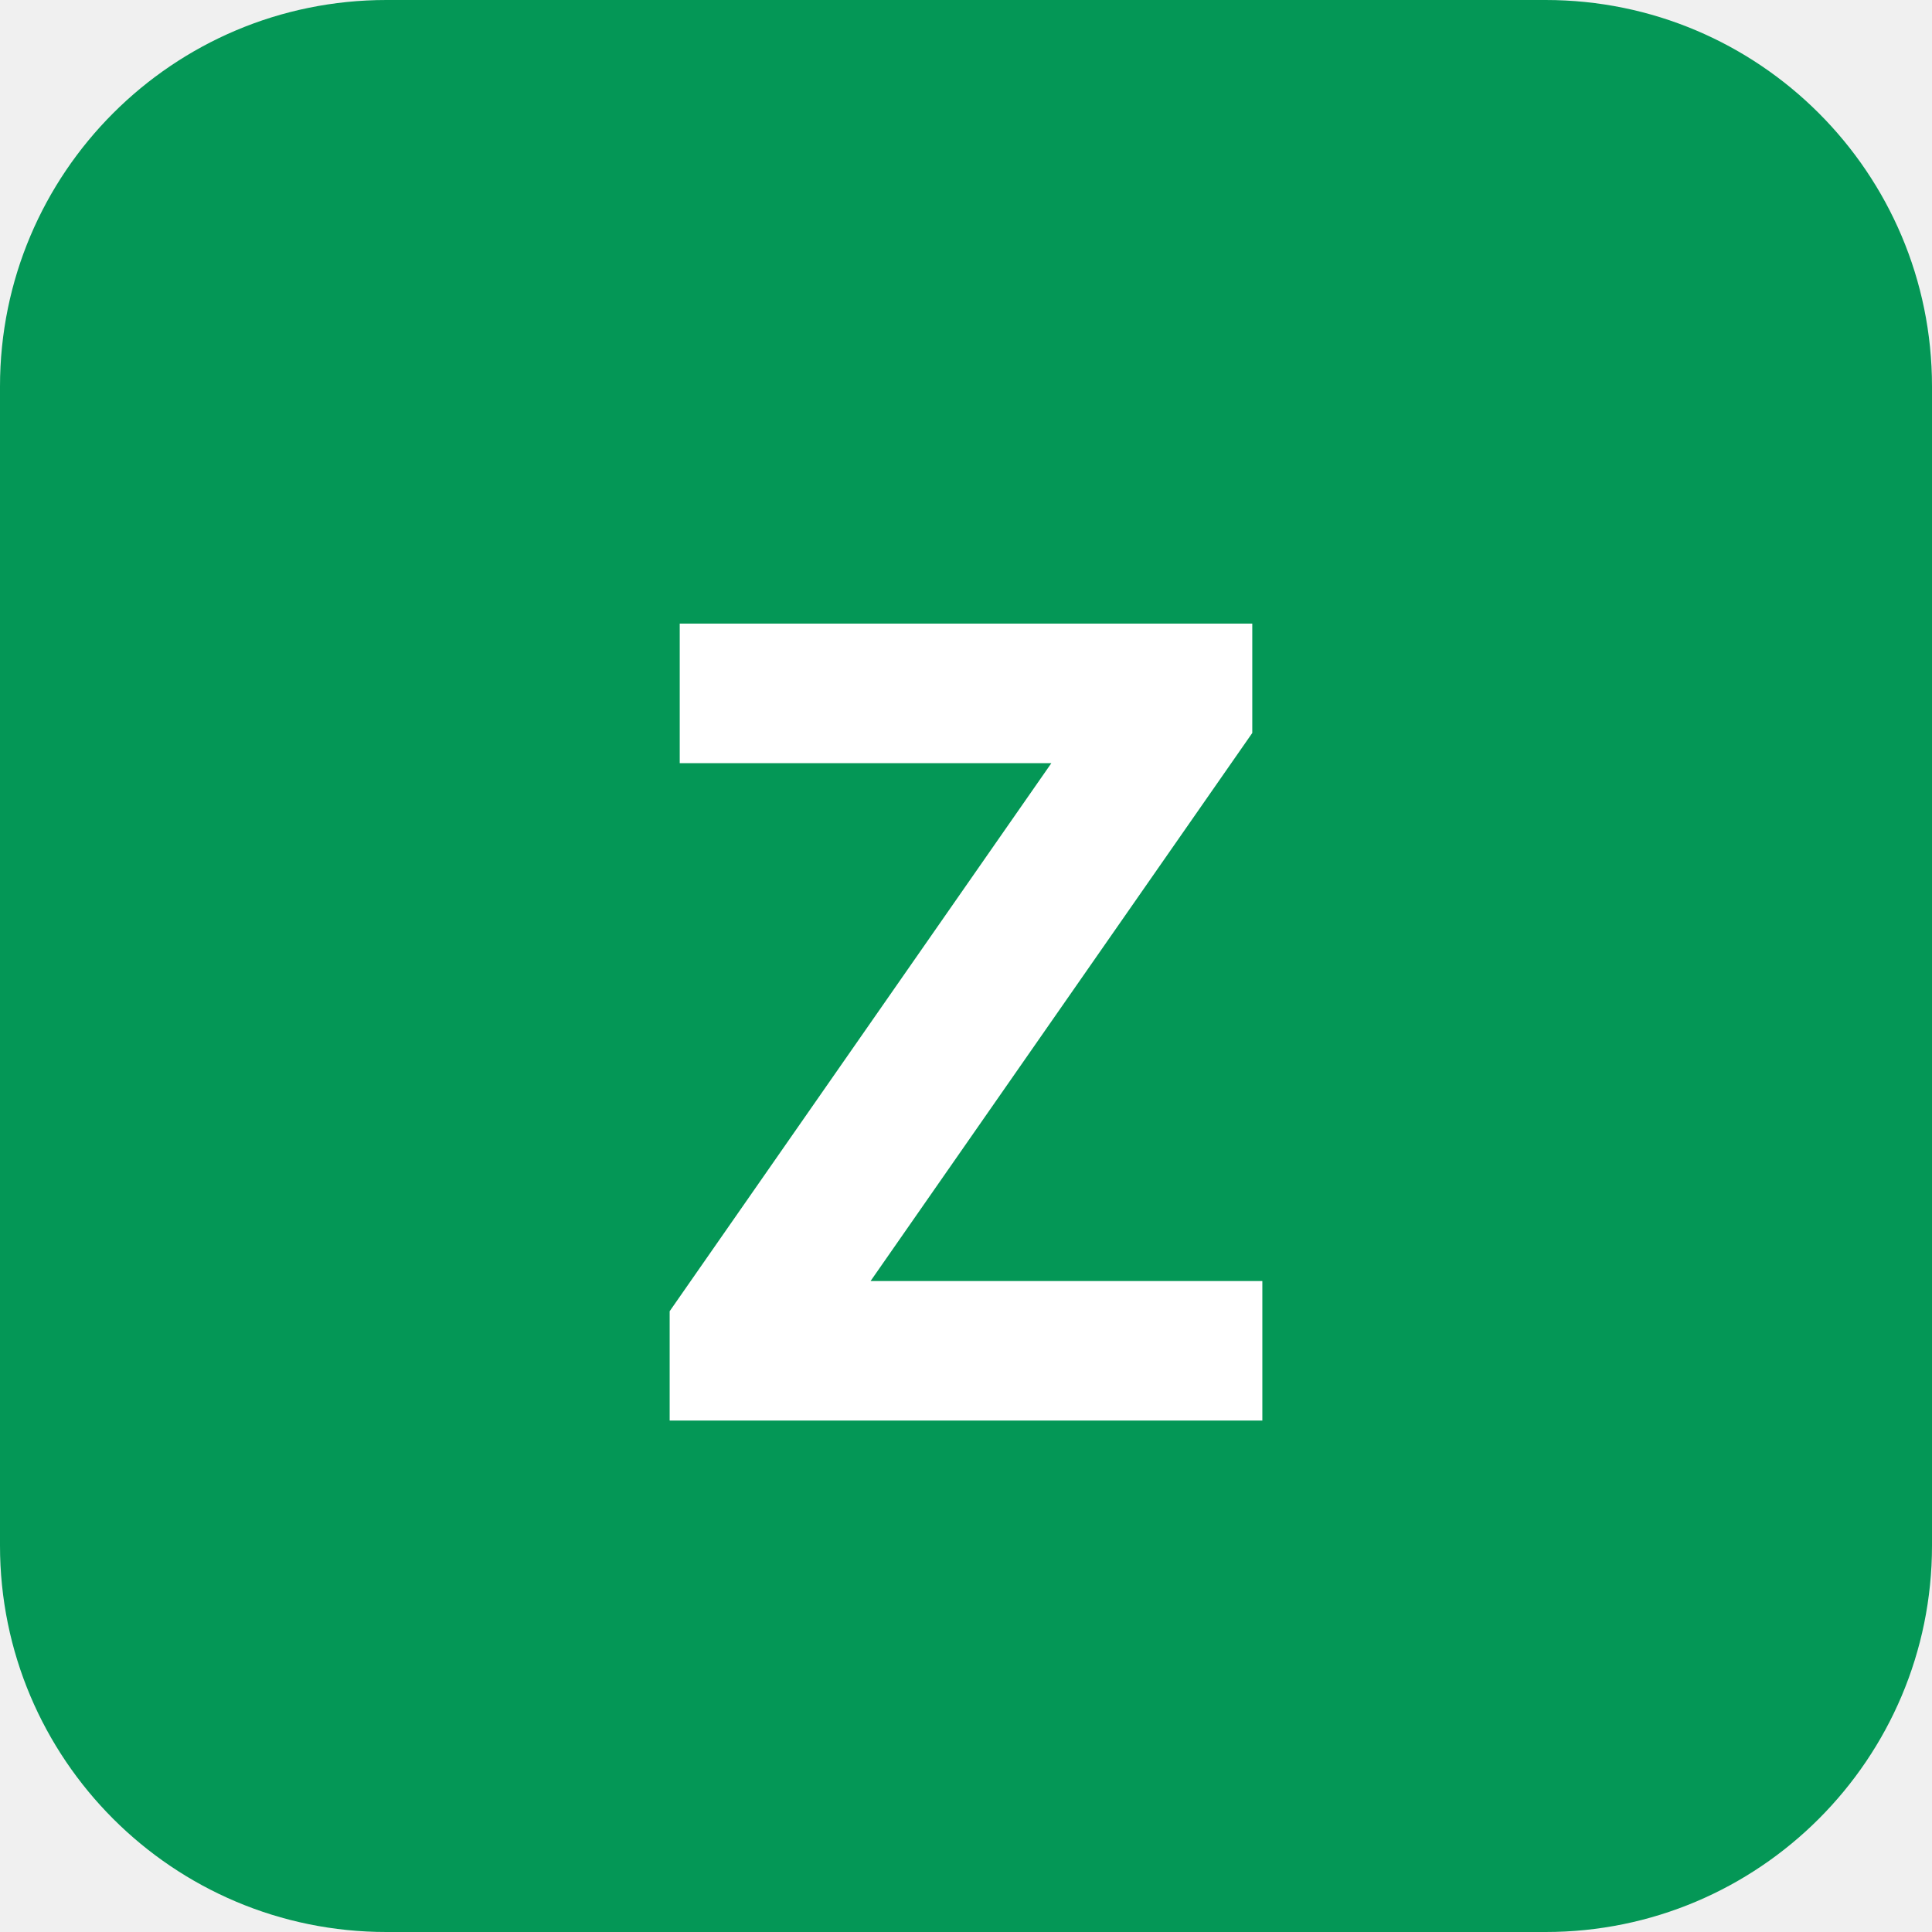
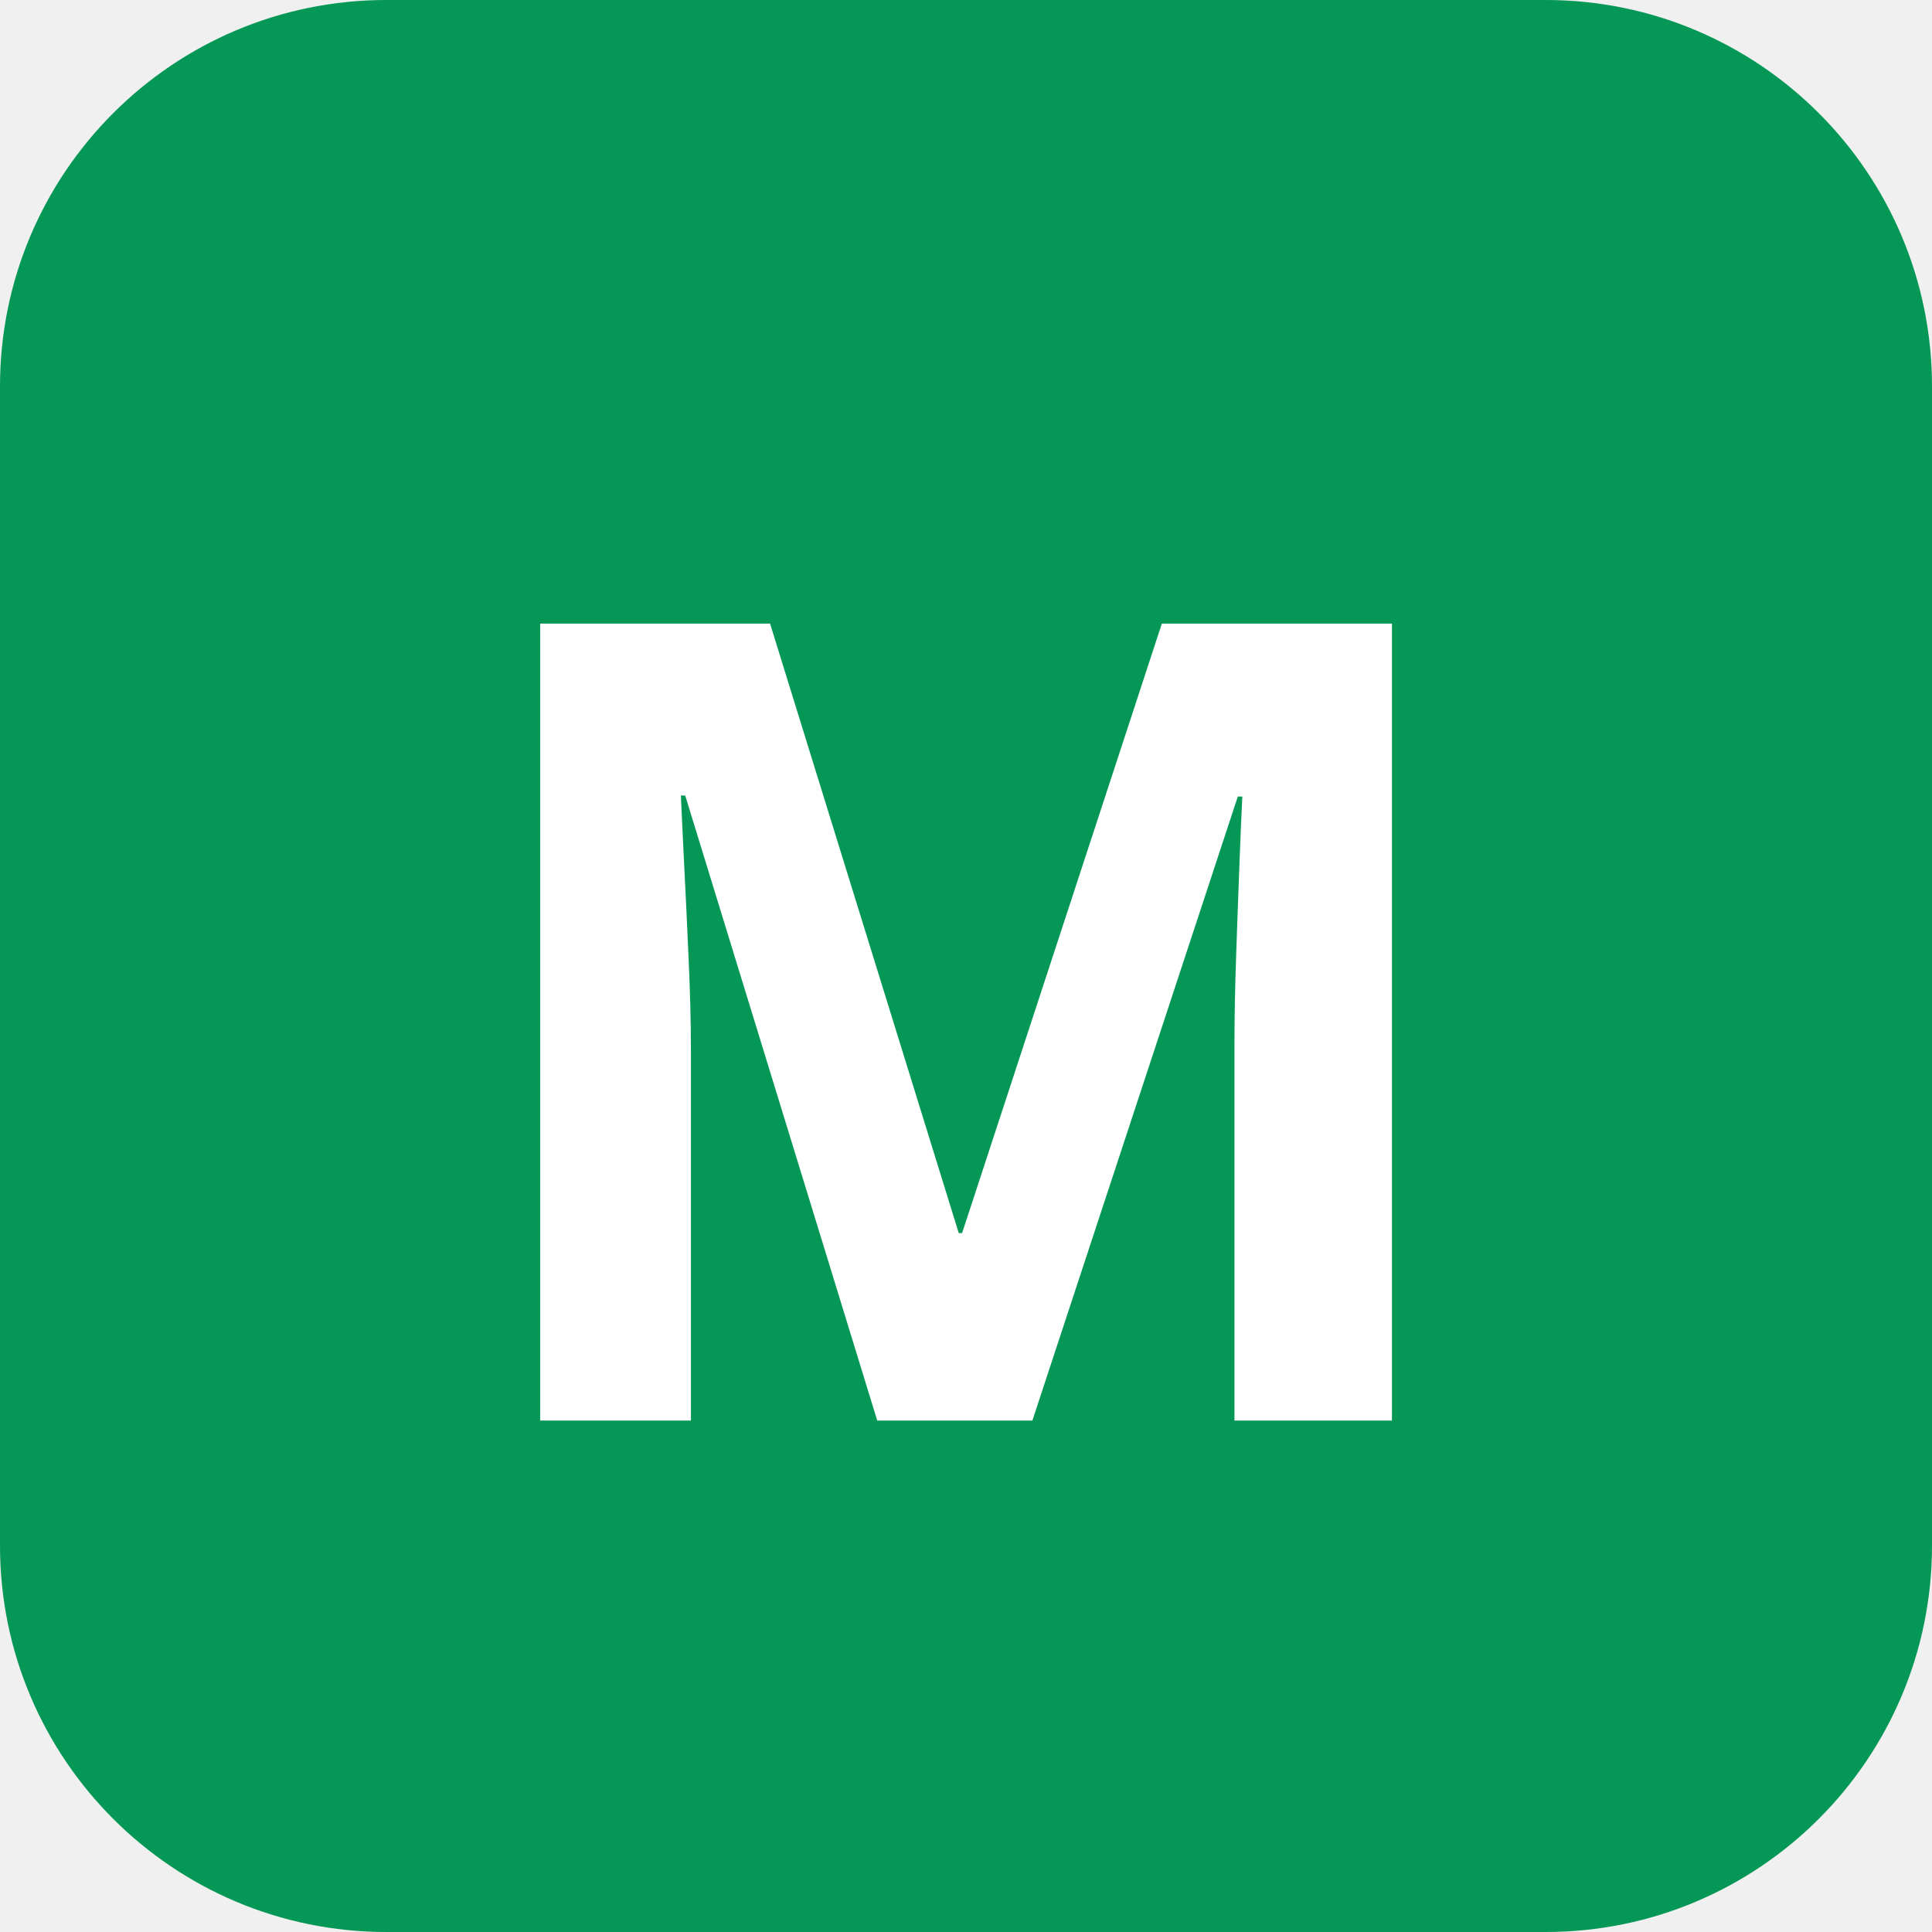
<svg xmlns="http://www.w3.org/2000/svg" width="180" height="180" viewBox="0 0 180 180" fill="none">
  <rect width="180" height="180" rx="36" fill="#049756" />
-   <text x="90" y="92" fill="#ffffff" font-family="ui-sans-serif, system-ui, sans-serif" font-size="104" font-weight="700" text-anchor="middle" dominant-baseline="central">Z</text>
+   <text x="90" y="92" fill="#ffffff" font-family="ui-sans-serif, system-ui, sans-serif" font-size="104" font-weight="700" text-anchor="middle" dominant-baseline="central">M</text>
</svg>
